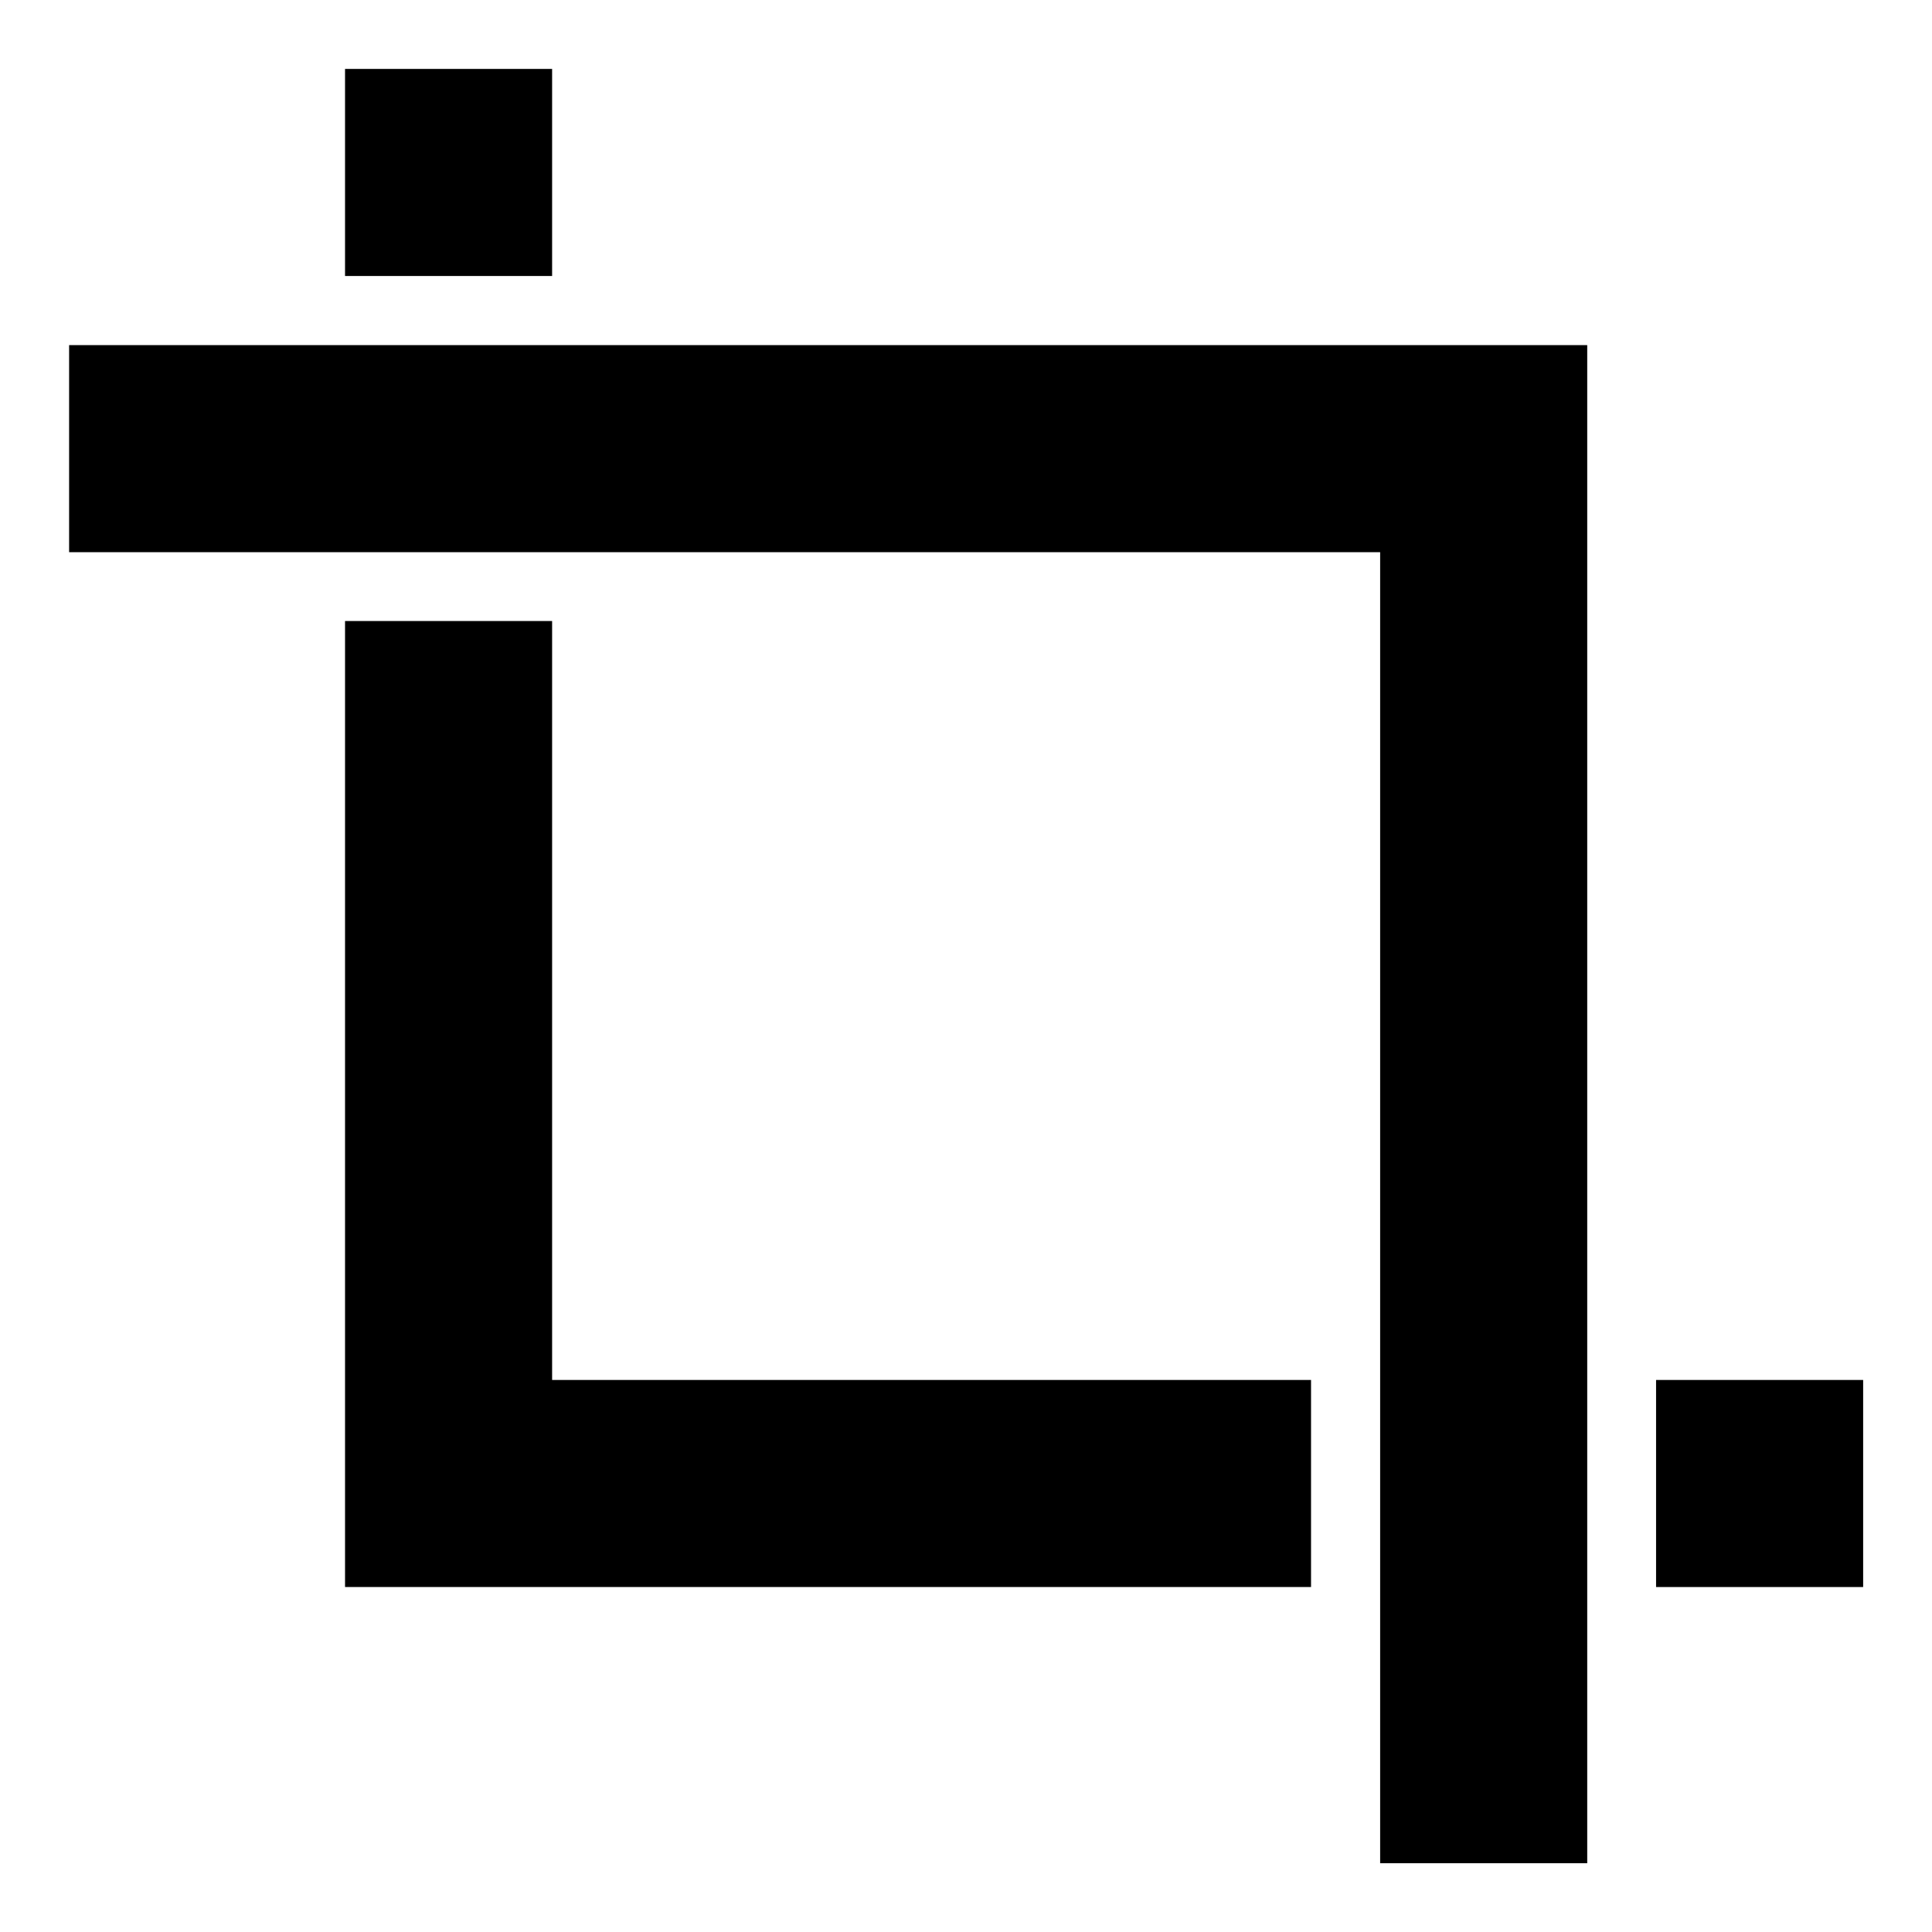
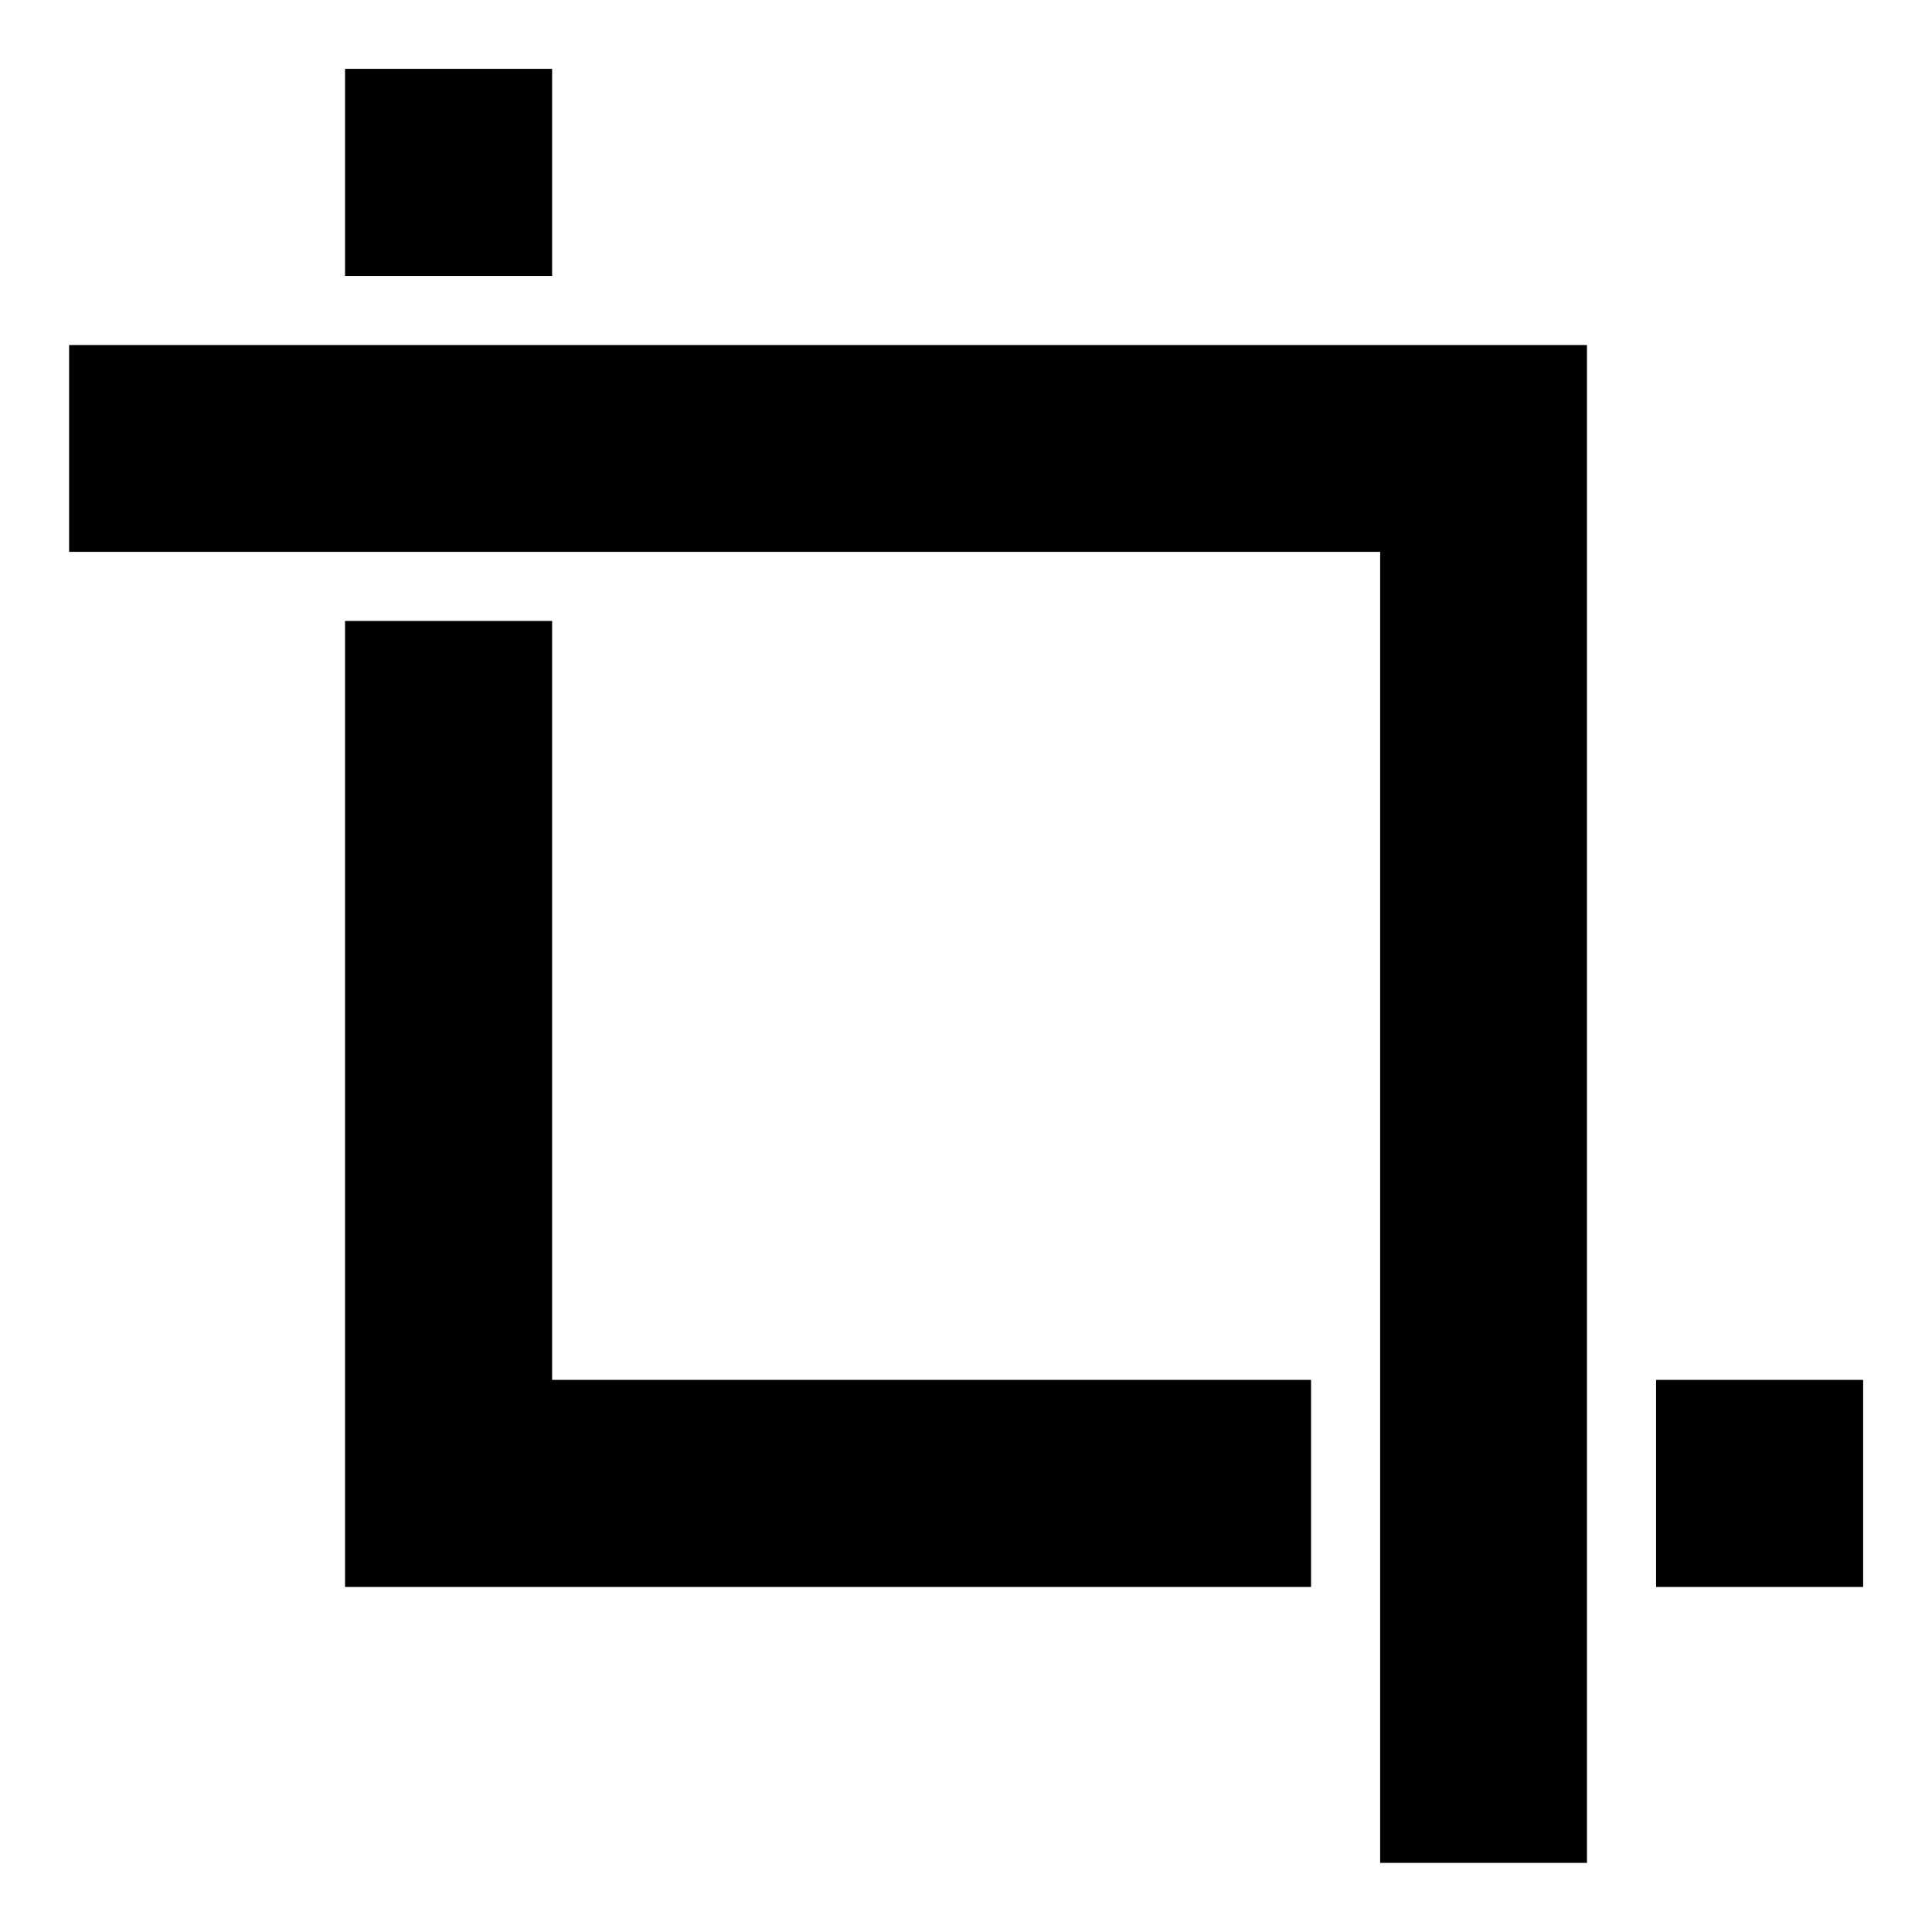
- <svg xmlns="http://www.w3.org/2000/svg" width="28" height="28" viewBox="0 0 7.408 7.408" version="1.1" id="svg8">
-   <defs id="defs2" />
-   <g id="layer1" transform="translate(0,-289.5917)">
-     <rect style="opacity:1;vector-effect:none;fill:#000000;fill-opacity:1;stroke:none;stroke-width:0.529;stroke-linecap:round;stroke-linejoin:round;stroke-miterlimit:4;stroke-dasharray:none;stroke-dashoffset:0;stroke-opacity:1" id="rect827" width="0.794" height="0.794" x="1.323" y="289.856" />
-     <rect style="opacity:1;vector-effect:none;fill:#000000;fill-opacity:1;stroke:none;stroke-width:0.529;stroke-linecap:round;stroke-linejoin:round;stroke-miterlimit:4;stroke-dasharray:none;stroke-dashoffset:0;stroke-opacity:1" id="rect829" width="0.794" height="0.794" x="6.35" y="294.883" />
-     <path style="fill:#000000;fill-opacity:1;stroke:none;stroke-width:0.265px;stroke-linecap:butt;stroke-linejoin:miter;stroke-opacity:1" d="m 0.265,290.915 v 0.794 H 5.292 v 5.027 h 0.794 v -5.821 z" id="path831" />
-     <path style="fill:#000000;fill-opacity:1;stroke:none;stroke-width:0.265px;stroke-linecap:butt;stroke-linejoin:miter;stroke-opacity:1" d="m 1.323,291.973 h 0.794 l 0,2.91 2.91,10e-6 v 0.794 l -3.704,-10e-6 z" id="path835" />
-   </g>
+ <svg xmlns="http://www.w3.org/2000/svg" width="28" height="28" viewBox="0 0 7.408 7.408">
+   <path d="M1.323 289.856h.794v.794h-.794zM6.35 294.883h.794v.794H6.35z" style="opacity:1;vector-effect:none;fill:#000;fill-opacity:1;stroke:none;stroke-width:.529;stroke-linecap:round;stroke-linejoin:round;stroke-miterlimit:4;stroke-dasharray:none;stroke-dashoffset:0;stroke-opacity:1" transform="translate(0 -289.592)" />
+   <path d="M.265 290.915v.793h5.027v5.027h.793v-5.82z" style="fill:#000;fill-opacity:1;stroke:none;stroke-width:.265px;stroke-linecap:butt;stroke-linejoin:miter;stroke-opacity:1" transform="translate(0 -289.592)" />
+   <path d="M1.323 291.973h.794v2.91h2.91v.794H1.323z" style="fill:#000;fill-opacity:1;stroke:none;stroke-width:.265px;stroke-linecap:butt;stroke-linejoin:miter;stroke-opacity:1" transform="translate(0 -289.592)" />
</svg>
